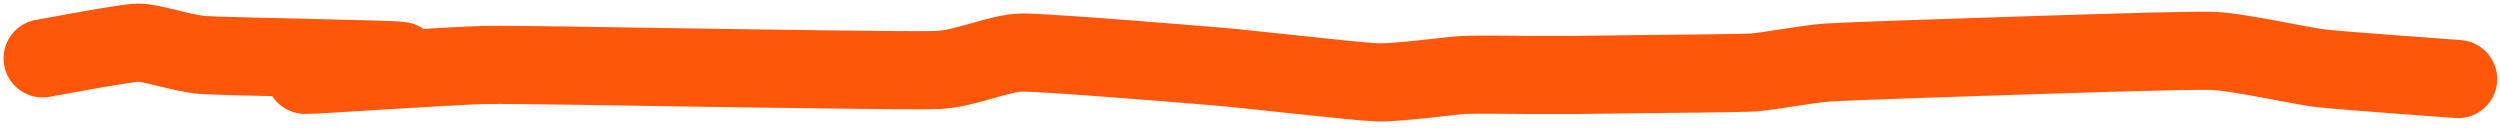
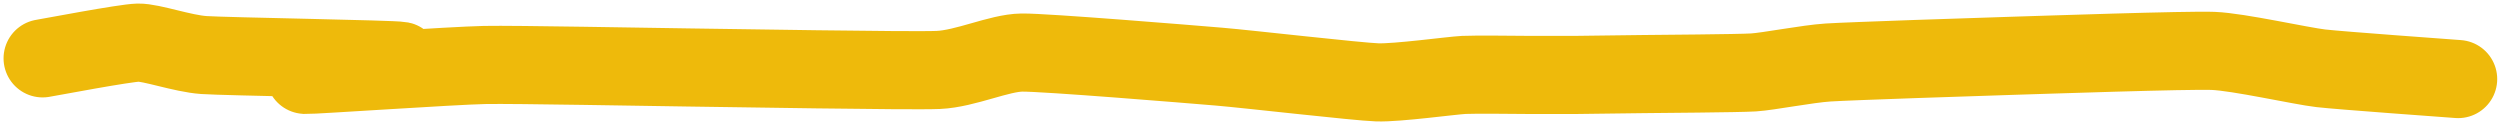
<svg xmlns="http://www.w3.org/2000/svg" width="352" height="18" viewBox="0 0 352 18" fill="none">
-   <path d="M6 8.216C7.099 8.035 17.599 6.039 19.453 6.001C21.307 5.963 25.68 7.54 28.702 7.75C31.723 7.959 55.281 8.337 56.448 8.566C57.616 8.794 42.034 10.5 42.995 10.548C43.957 10.595 63.825 9.234 68.22 9.149C72.614 9.063 91.589 9.441 96.807 9.498C102.026 9.556 128.276 10.02 132.121 9.848C135.966 9.677 140.665 7.438 143.892 7.4C147.12 7.362 167.553 9.039 171.639 9.382C175.725 9.725 191.105 11.502 193.92 11.597C196.736 11.692 204.395 10.633 206.112 10.548C207.829 10.462 213.636 10.548 214.941 10.548C216.245 10.548 220.748 10.557 222.087 10.548C223.426 10.538 229.311 10.46 231.336 10.431C233.362 10.403 244.763 10.331 246.891 10.198C249.02 10.065 254.449 8.989 257.401 8.799C260.354 8.608 278.617 7.999 283.046 7.866C287.475 7.733 308.063 7.024 311.633 7.167C315.204 7.309 323.953 9.291 326.768 9.615C329.583 9.939 344.527 11.007 346.107 11.131" stroke="#FF570A" stroke-width="11" stroke-linecap="round" />
+   <path d="M6 8.216C7.099 8.035 17.599 6.039 19.453 6.001C21.307 5.963 25.68 7.54 28.702 7.75C31.723 7.959 55.281 8.337 56.448 8.566C57.616 8.794 42.034 10.5 42.995 10.548C43.957 10.595 63.825 9.234 68.22 9.149C72.614 9.063 91.589 9.441 96.807 9.498C102.026 9.556 128.276 10.02 132.121 9.848C135.966 9.677 140.665 7.438 143.892 7.4C147.12 7.362 167.553 9.039 171.639 9.382C175.725 9.725 191.105 11.502 193.92 11.597C196.736 11.692 204.395 10.633 206.112 10.548C207.829 10.462 213.636 10.548 214.941 10.548C216.245 10.548 220.748 10.557 222.087 10.548C223.426 10.538 229.311 10.46 231.336 10.431C233.362 10.403 244.763 10.331 246.891 10.198C249.02 10.065 254.449 8.989 257.401 8.799C260.354 8.608 278.617 7.999 283.046 7.866C287.475 7.733 308.063 7.024 311.633 7.167C315.204 7.309 323.953 9.291 326.768 9.615C329.583 9.939 344.527 11.007 346.107 11.131" stroke="#EEBA0B" stroke-width="11" stroke-linecap="round" />
</svg>
